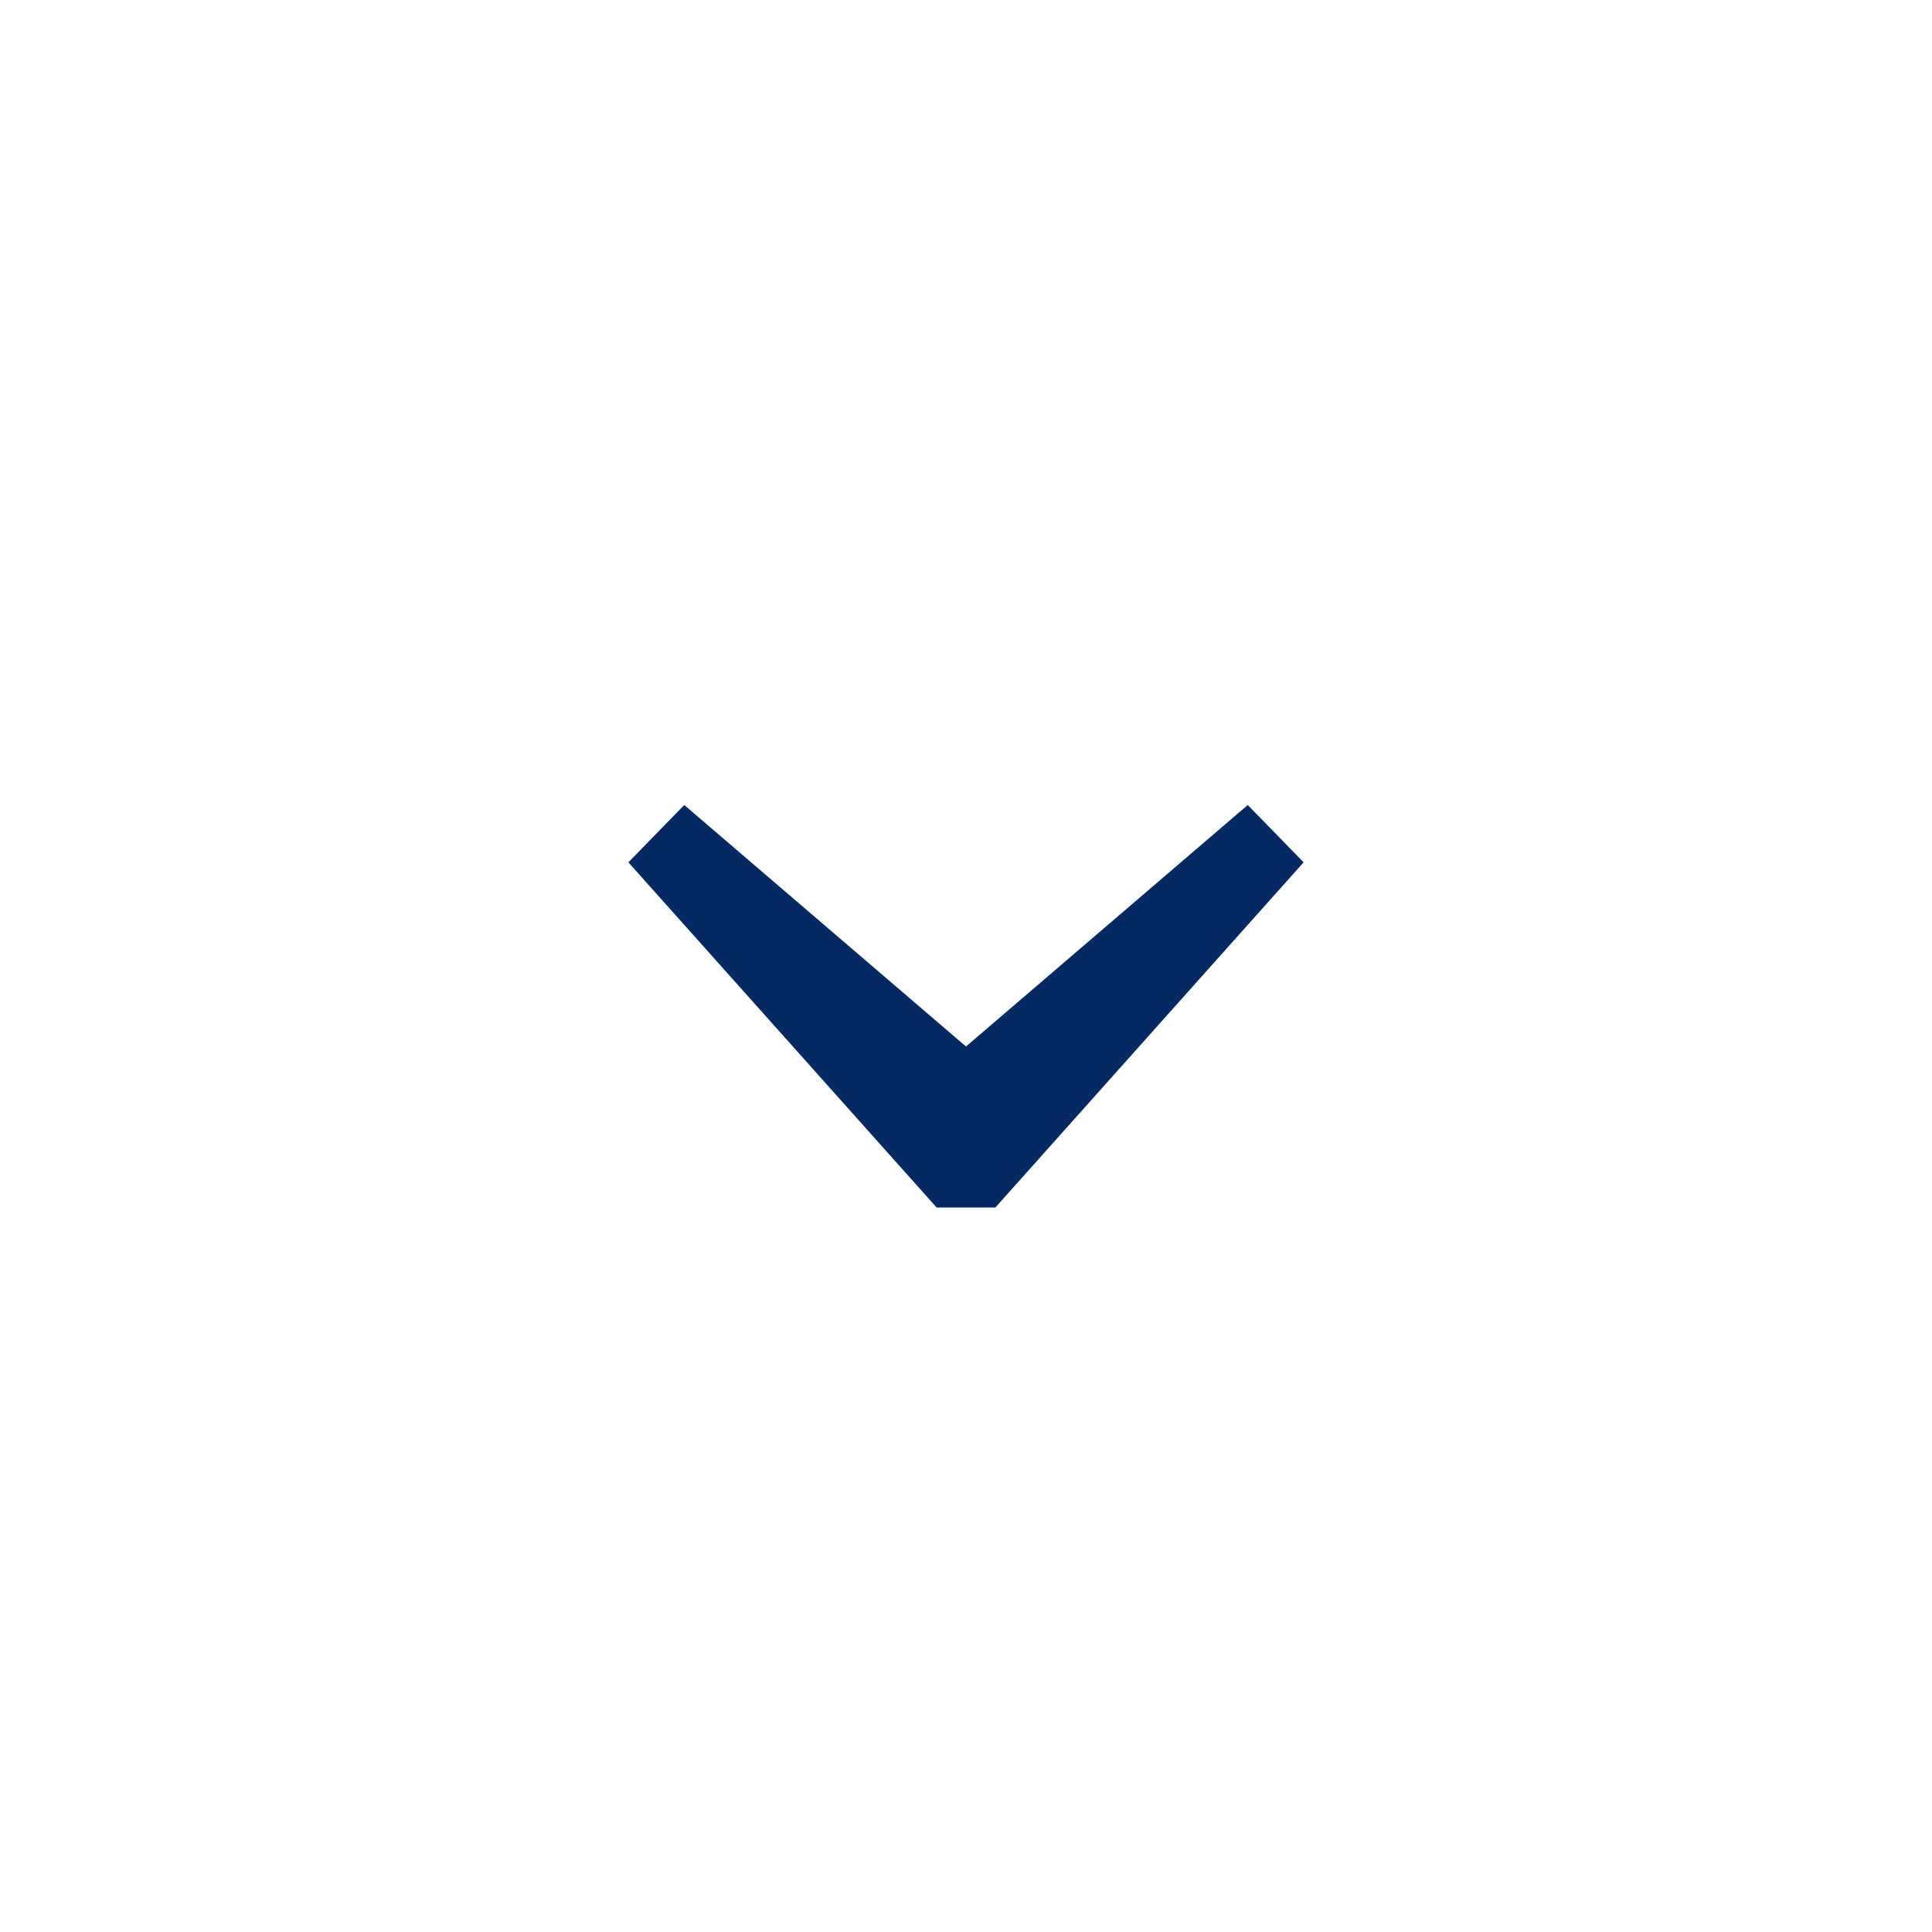
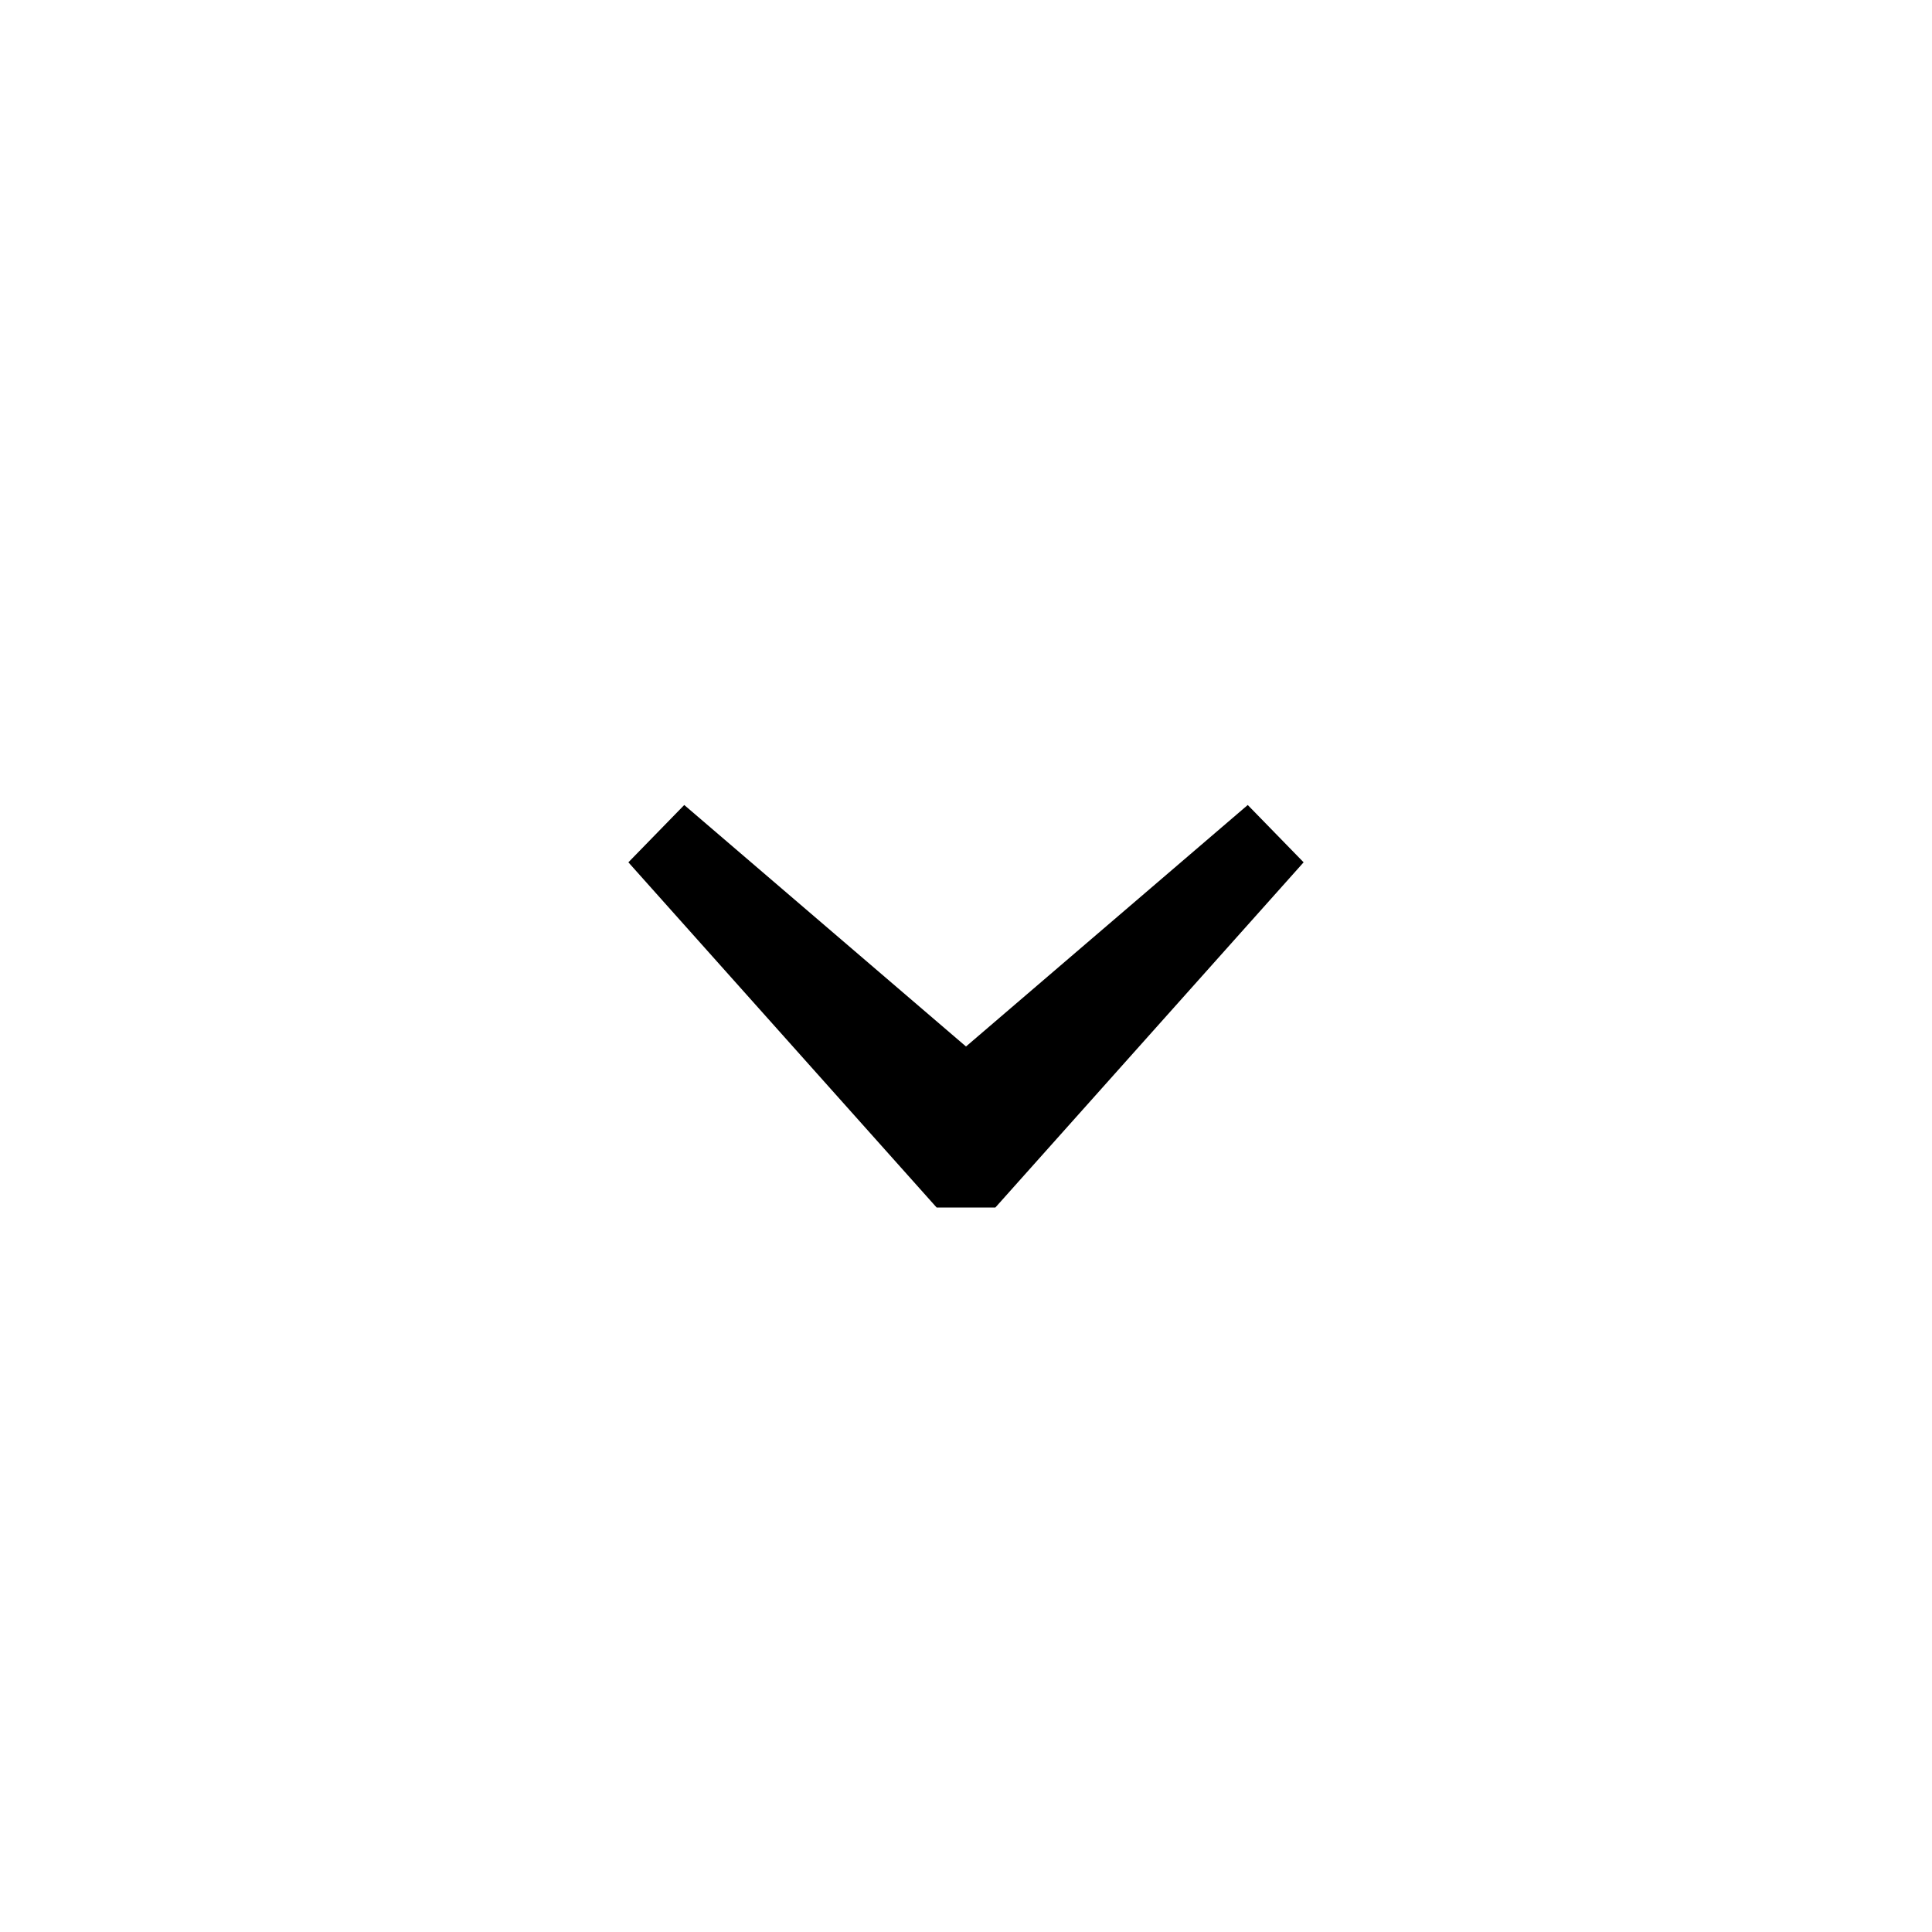
- <svg xmlns="http://www.w3.org/2000/svg" width="24" height="24" viewBox="0 0 24 24" fill="none">
-   <path fill-rule="evenodd" clip-rule="evenodd" d="M7.806 10.712L11.635 15H12.365L16.194 10.712L15.5 10L12 13L8.5 10L7.806 10.712Z" fill="#052962" />
+ <svg xmlns="http://www.w3.org/2000/svg" viewBox="0 0 24 24">
+   <path fill-rule="evenodd" clip-rule="evenodd" d="M7.806 10.712L11.635 15H12.365L16.194 10.712L15.5 10L12 13L8.5 10L7.806 10.712Z" />
</svg>
